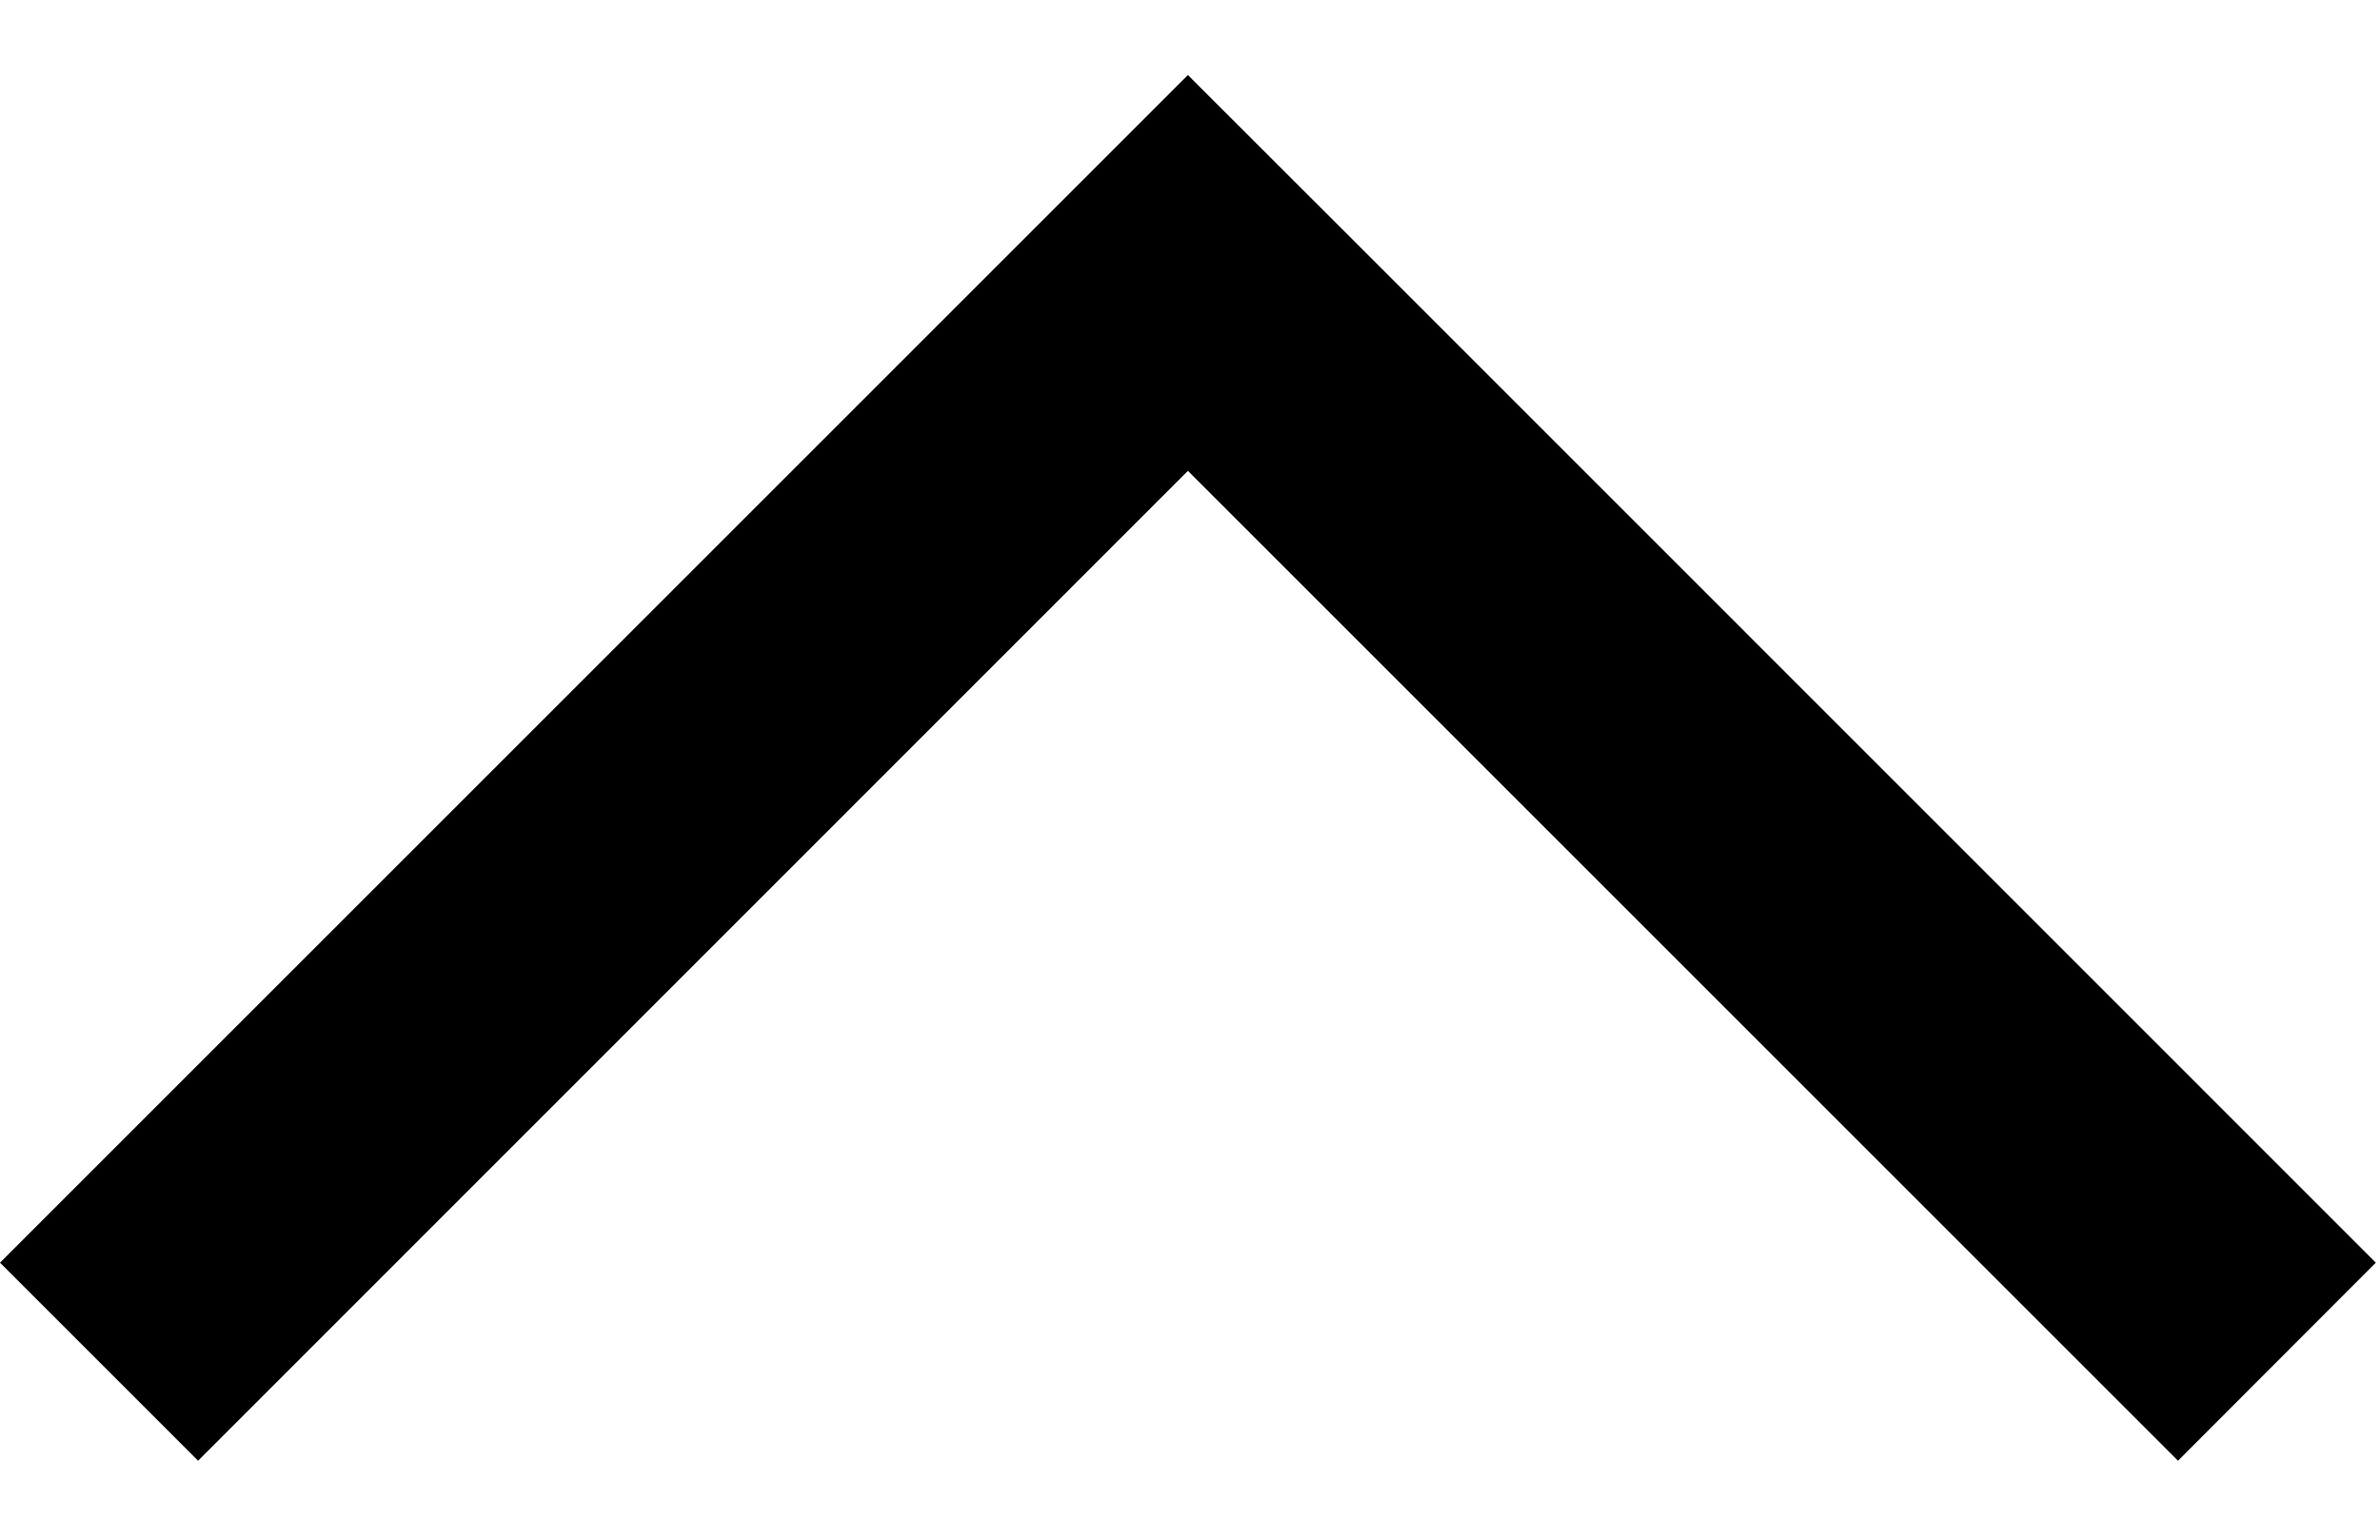
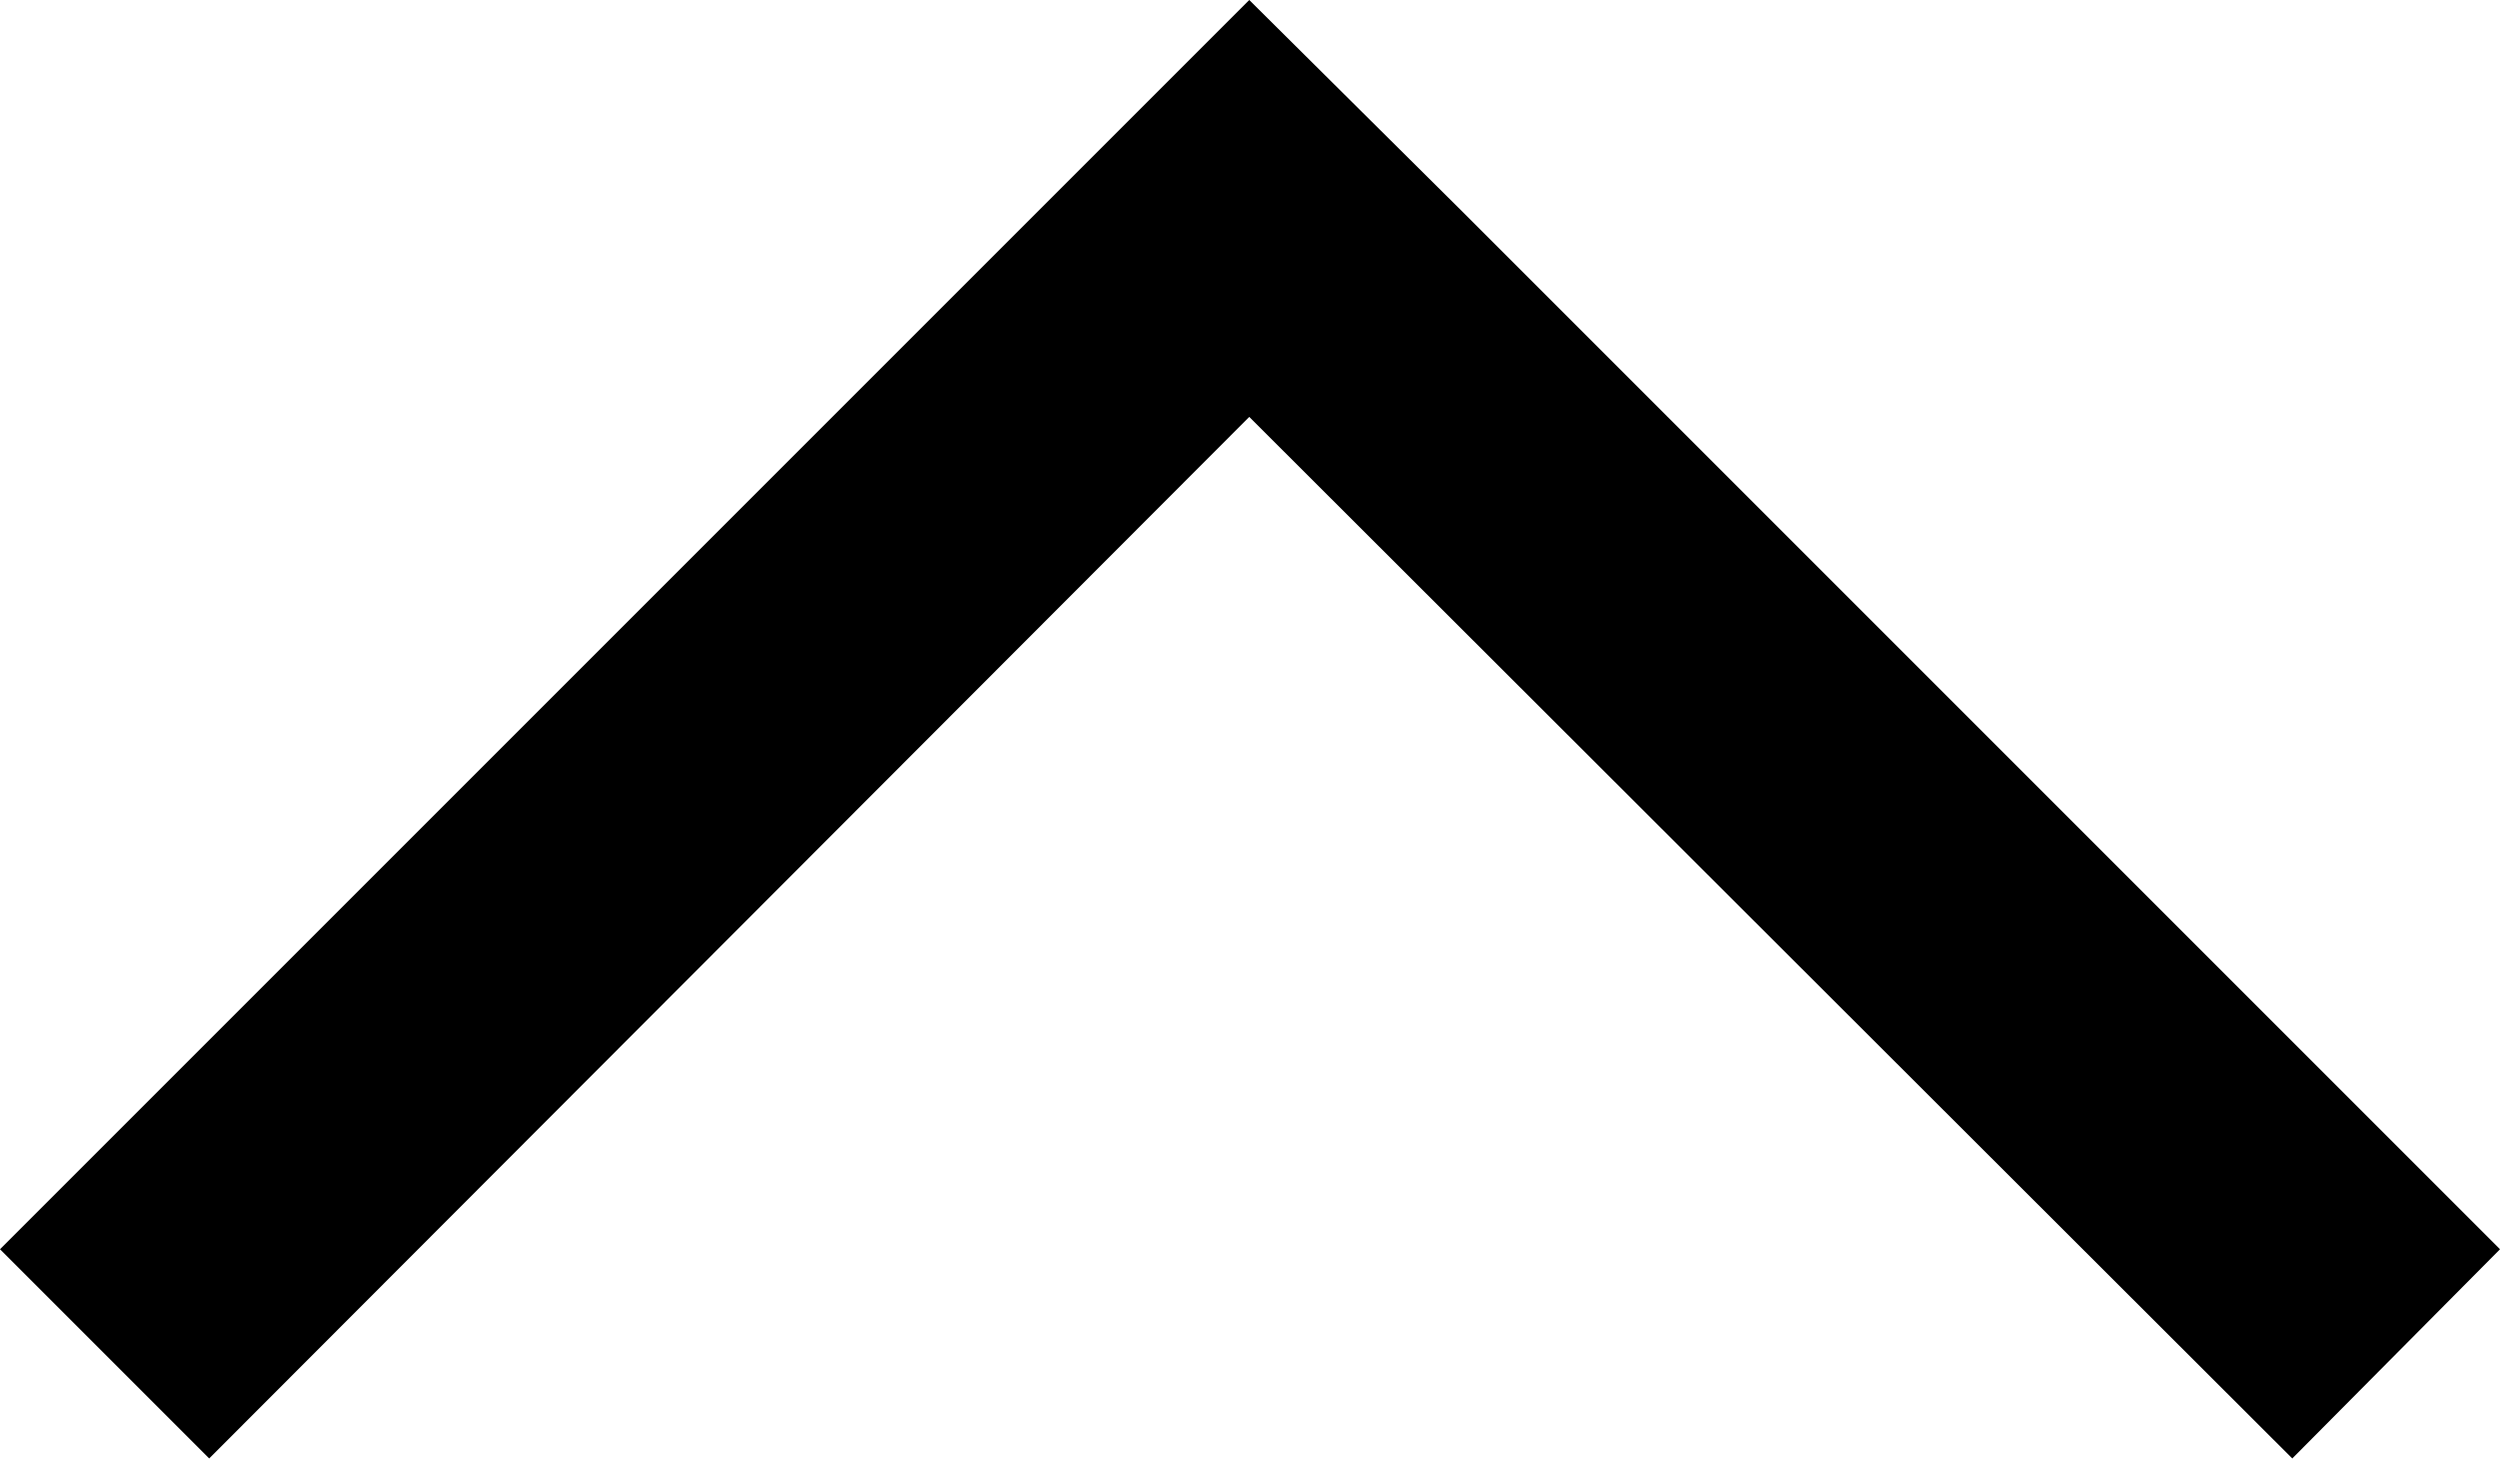
- <svg xmlns="http://www.w3.org/2000/svg" width="17px" height="11px" viewBox="0 0 17 11" version="1.1">
-   <g id="Icons" stroke="none" stroke-width="1" fill="none" fill-rule="evenodd">
-     <g id="Artboard" transform="translate(-107, -103)" fill="#000000">
-       <polygon id="Fill-2" points="107 112.021 108.415 113.436 115.485 106.364 122.557 113.436 123.97 112.021 116.9 104.95 115.485 103.536" />
-     </g>
-   </g>
+ <svg xmlns="http://www.w3.org/2000/svg" width="16.97" height="9.9" viewBox="0 0 16.97 9.9">
+   <polygon points="0 8.48 1.42 9.9 8.48 2.83 15.56 9.9 16.97 8.48 9.9 1.41 8.48 0 0 8.48" fill-rule="evenodd" />
</svg>
